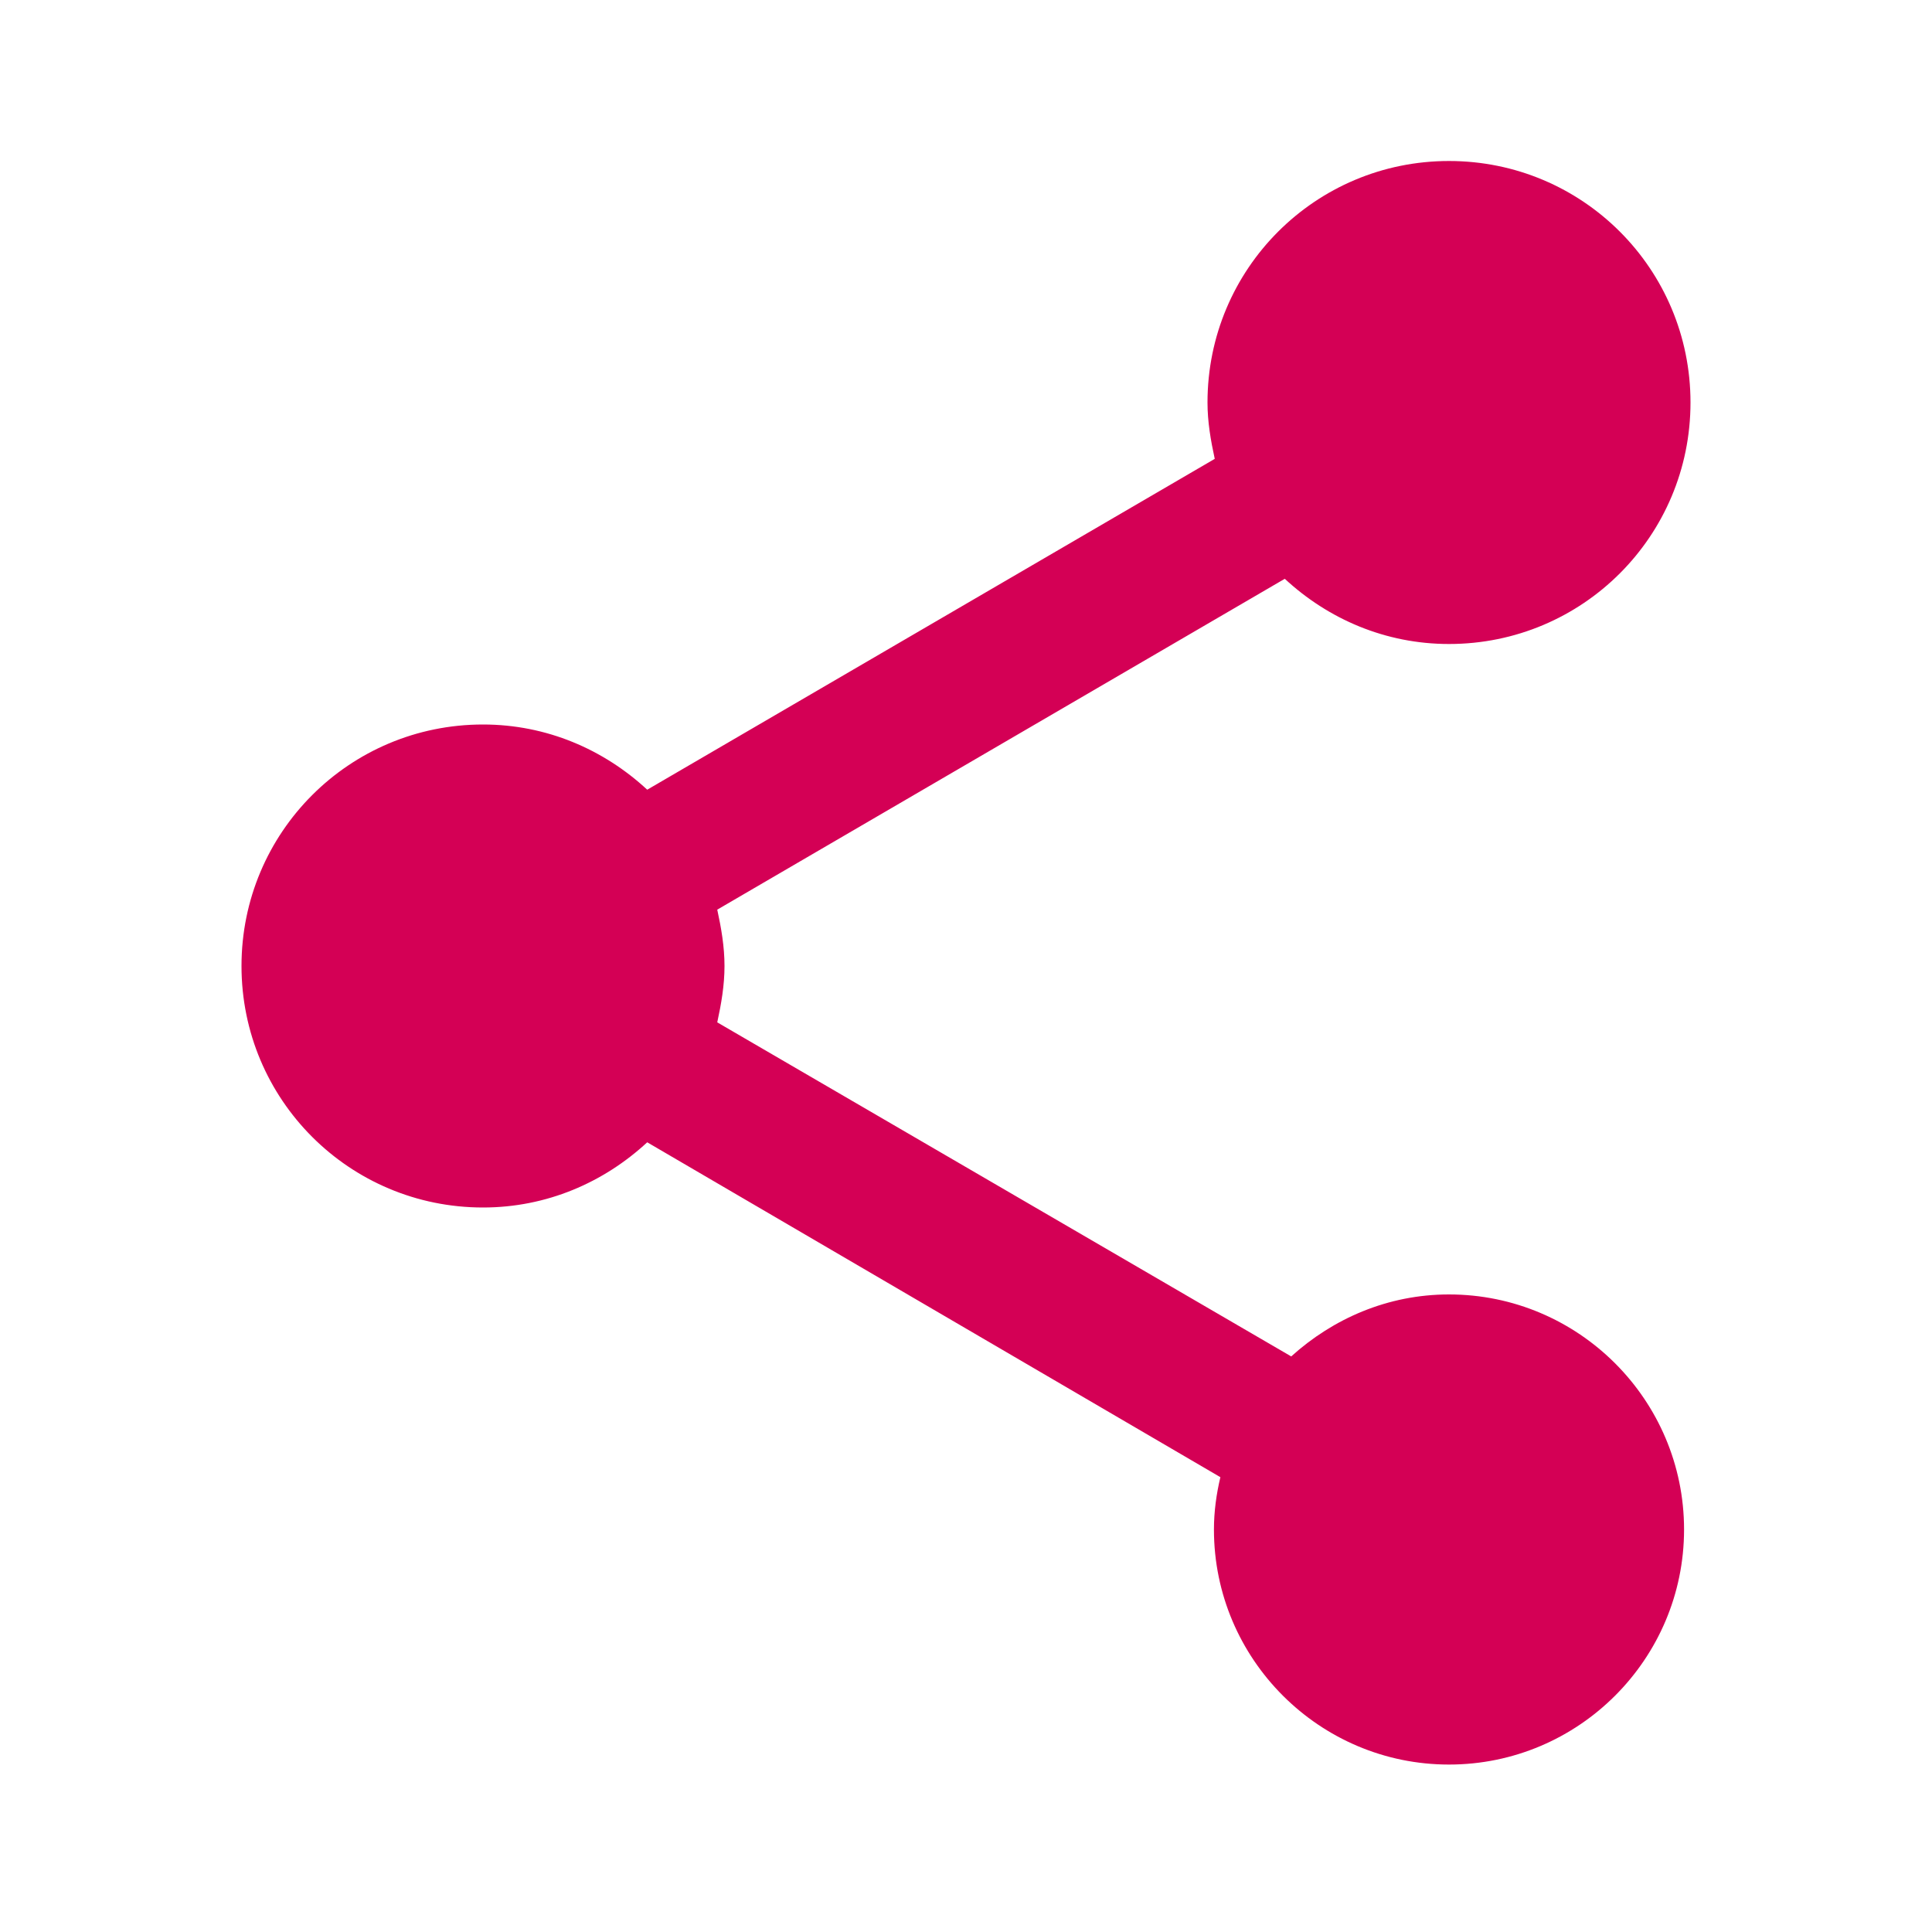
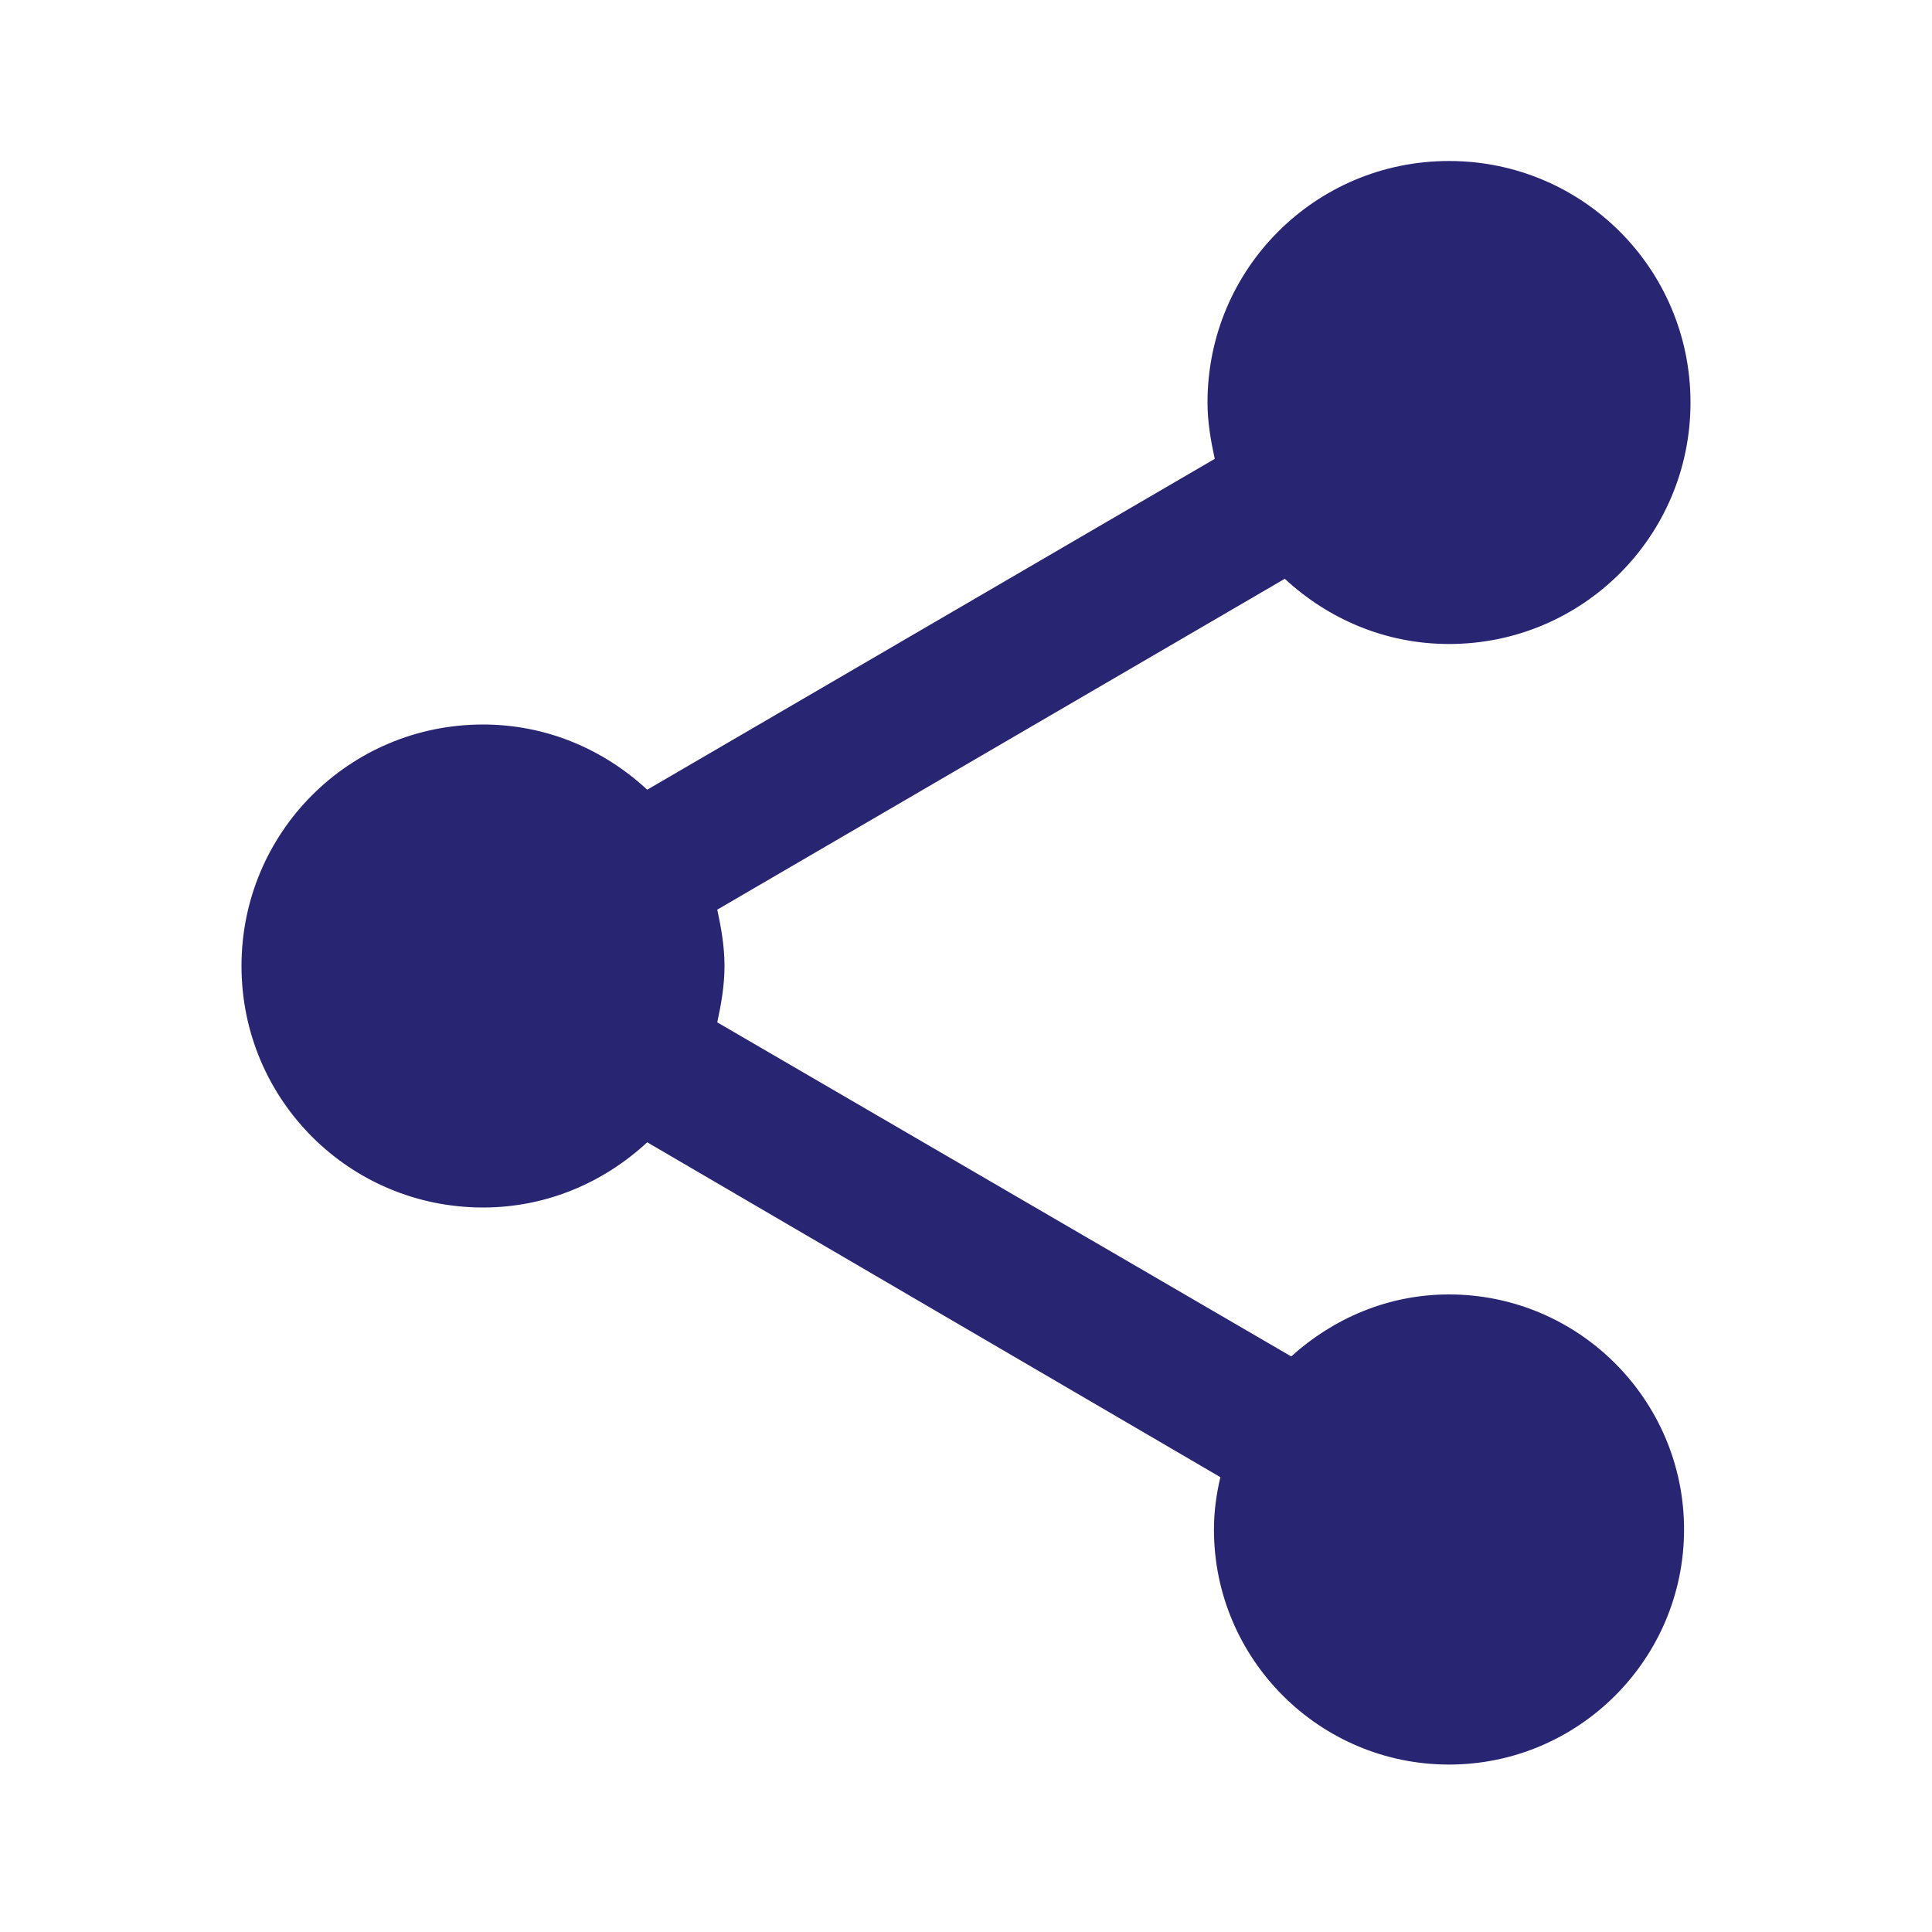
- <svg xmlns="http://www.w3.org/2000/svg" height="40px" viewBox="0 0 24 24" width="40px" fill="#d40055">
+ <svg xmlns="http://www.w3.org/2000/svg" height="40px" viewBox="0 0 24 24" width="40px" fill="#282573">
  <path d="M0 0h24v24H0V0z" fill="none" />
  <path d="M18 16.08c-.76 0-1.44.3-1.96.77L8.91 12.7c.05-.23.09-.46.09-.7s-.04-.47-.09-.7l7.05-4.11c.54.5 1.25.81 2.04.81 1.66 0 3-1.34 3-3s-1.34-3-3-3-3 1.34-3 3c0 .24.04.47.09.7L8.04 9.81C7.5 9.31 6.79 9 6 9c-1.66 0-3 1.34-3 3s1.34 3 3 3c.79 0 1.5-.31 2.04-.81l7.12 4.16c-.05.21-.08.43-.08.65 0 1.61 1.31 2.92 2.92 2.92s2.92-1.31 2.92-2.92-1.31-2.92-2.92-2.92z" />
</svg>
